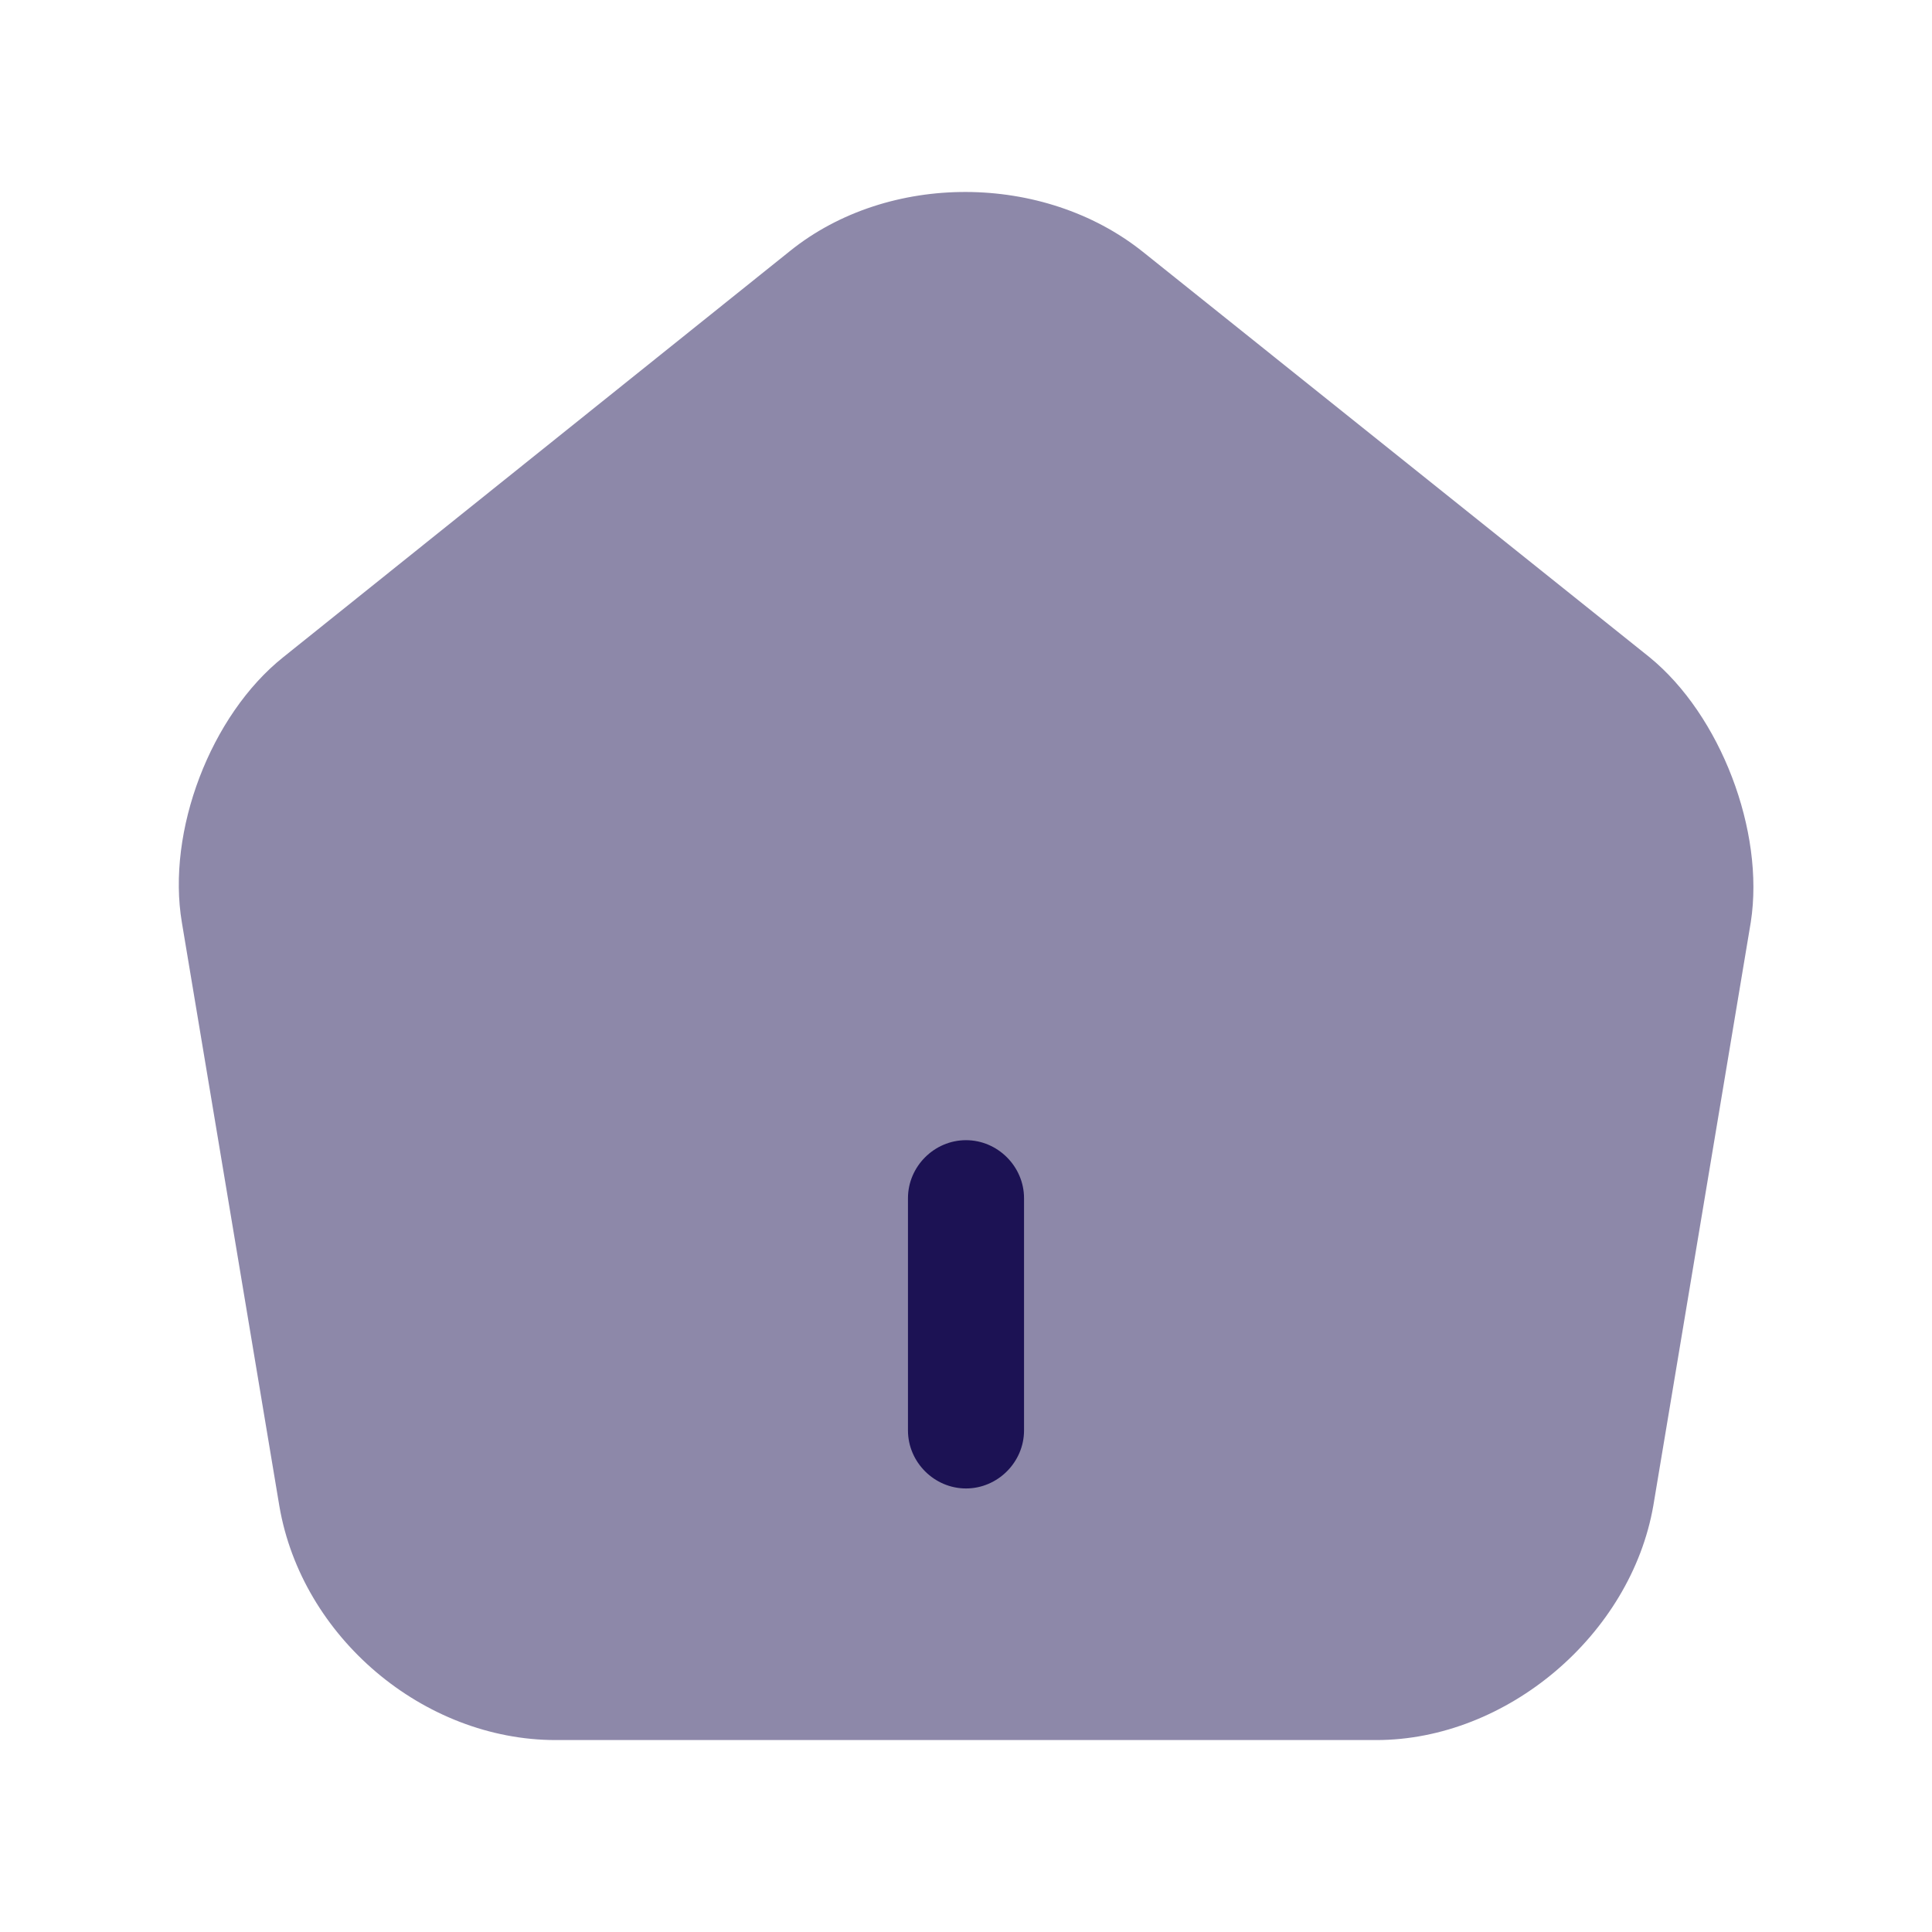
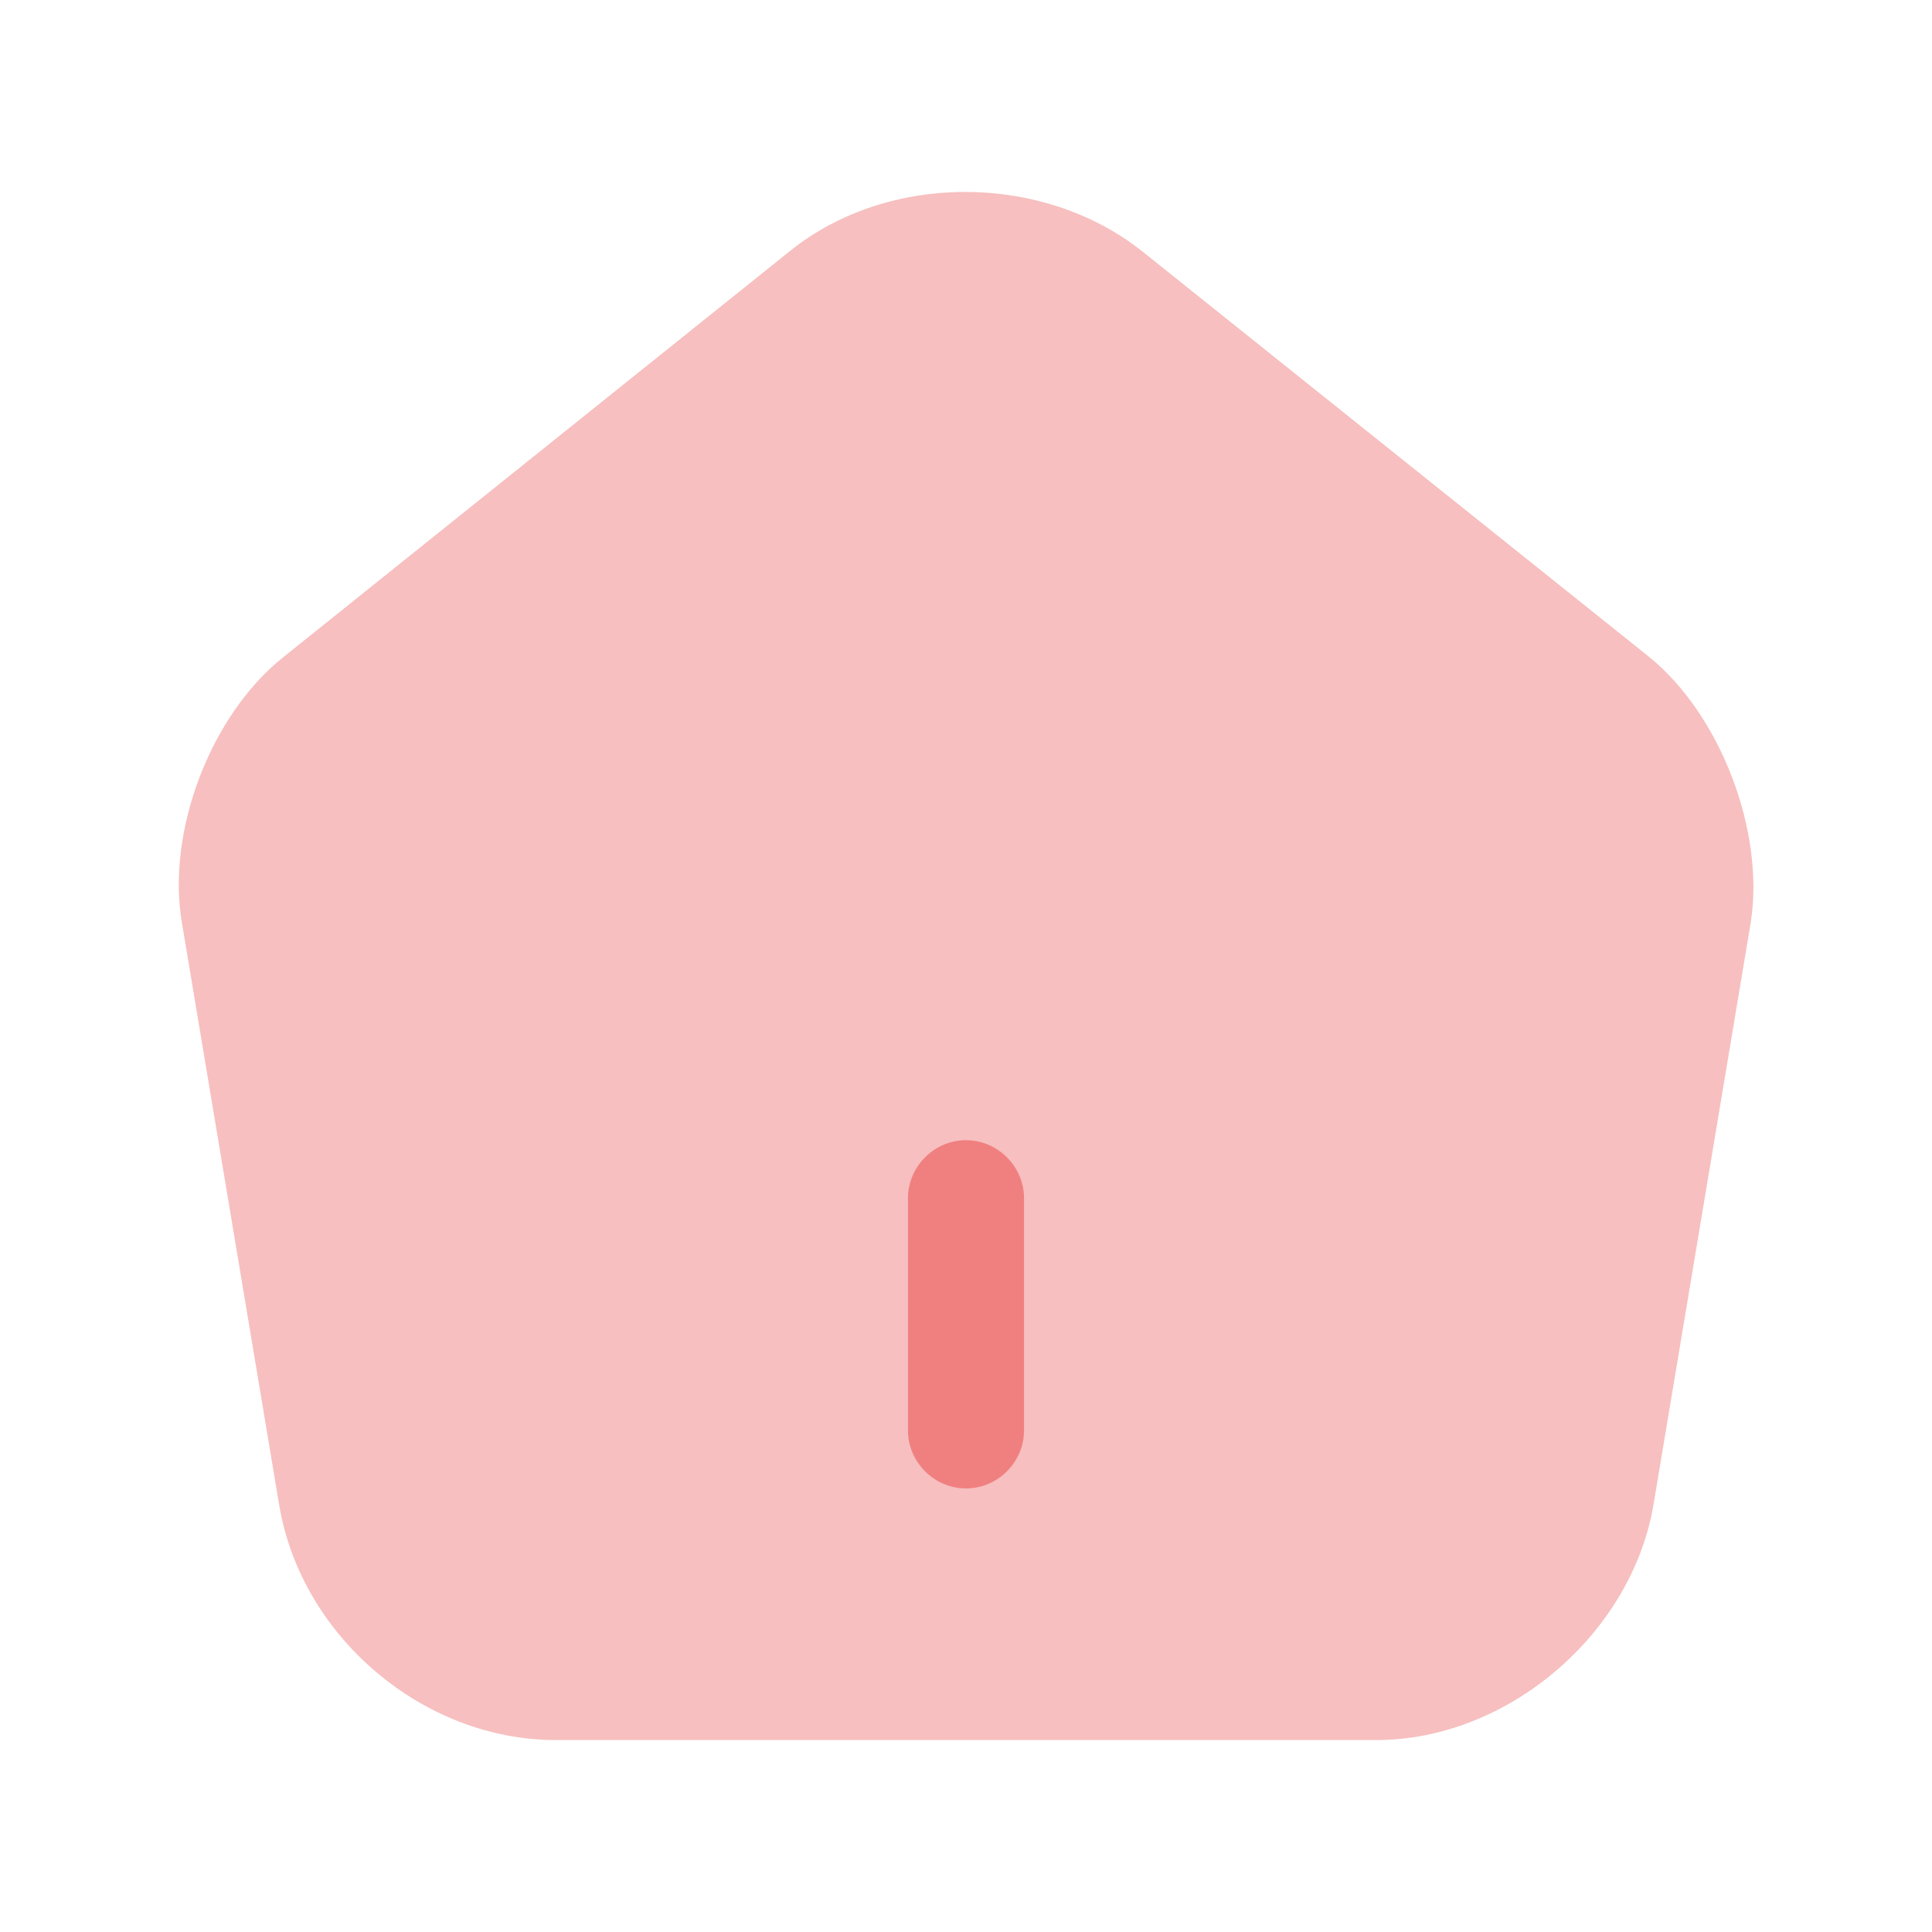
<svg xmlns="http://www.w3.org/2000/svg" width="26" height="26" viewBox="0 0 26 26" fill="none">
-   <path opacity="0.5" d="M22.198 8.844L15.375 3.385C14.041 2.323 11.958 2.313 10.635 3.375L3.812 8.844C2.833 9.625 2.239 11.188 2.448 12.417L3.76 20.271C4.062 22.031 5.698 23.417 7.479 23.417H18.521C20.281 23.417 21.948 22 22.25 20.261L23.562 12.406C23.75 11.188 23.156 9.625 22.198 8.844Z" fill="#1C1254" />
-   <path d="M13 20.031C12.573 20.031 12.219 19.677 12.219 19.25V16.125C12.219 15.698 12.573 15.344 13 15.344C13.427 15.344 13.781 15.698 13.781 16.125V19.25C13.781 19.677 13.427 20.031 13 20.031Z" fill="#1C1254" />
+   <path opacity="0.5" d="M22.198 8.844L15.375 3.385C14.041 2.323 11.958 2.313 10.635 3.375L3.812 8.844C2.833 9.625 2.239 11.188 2.448 12.417L3.76 20.271C4.062 22.031 5.698 23.417 7.479 23.417H18.521C20.281 23.417 21.948 22 22.25 20.261L23.562 12.406C23.75 11.188 23.156 9.625 22.198 8.844Z" fill="#F08080" />
+   <path d="M13 20.031C12.573 20.031 12.219 19.677 12.219 19.25V16.125C12.219 15.698 12.573 15.344 13 15.344C13.427 15.344 13.781 15.698 13.781 16.125V19.25C13.781 19.677 13.427 20.031 13 20.031Z" fill="#F08080" />
</svg>
